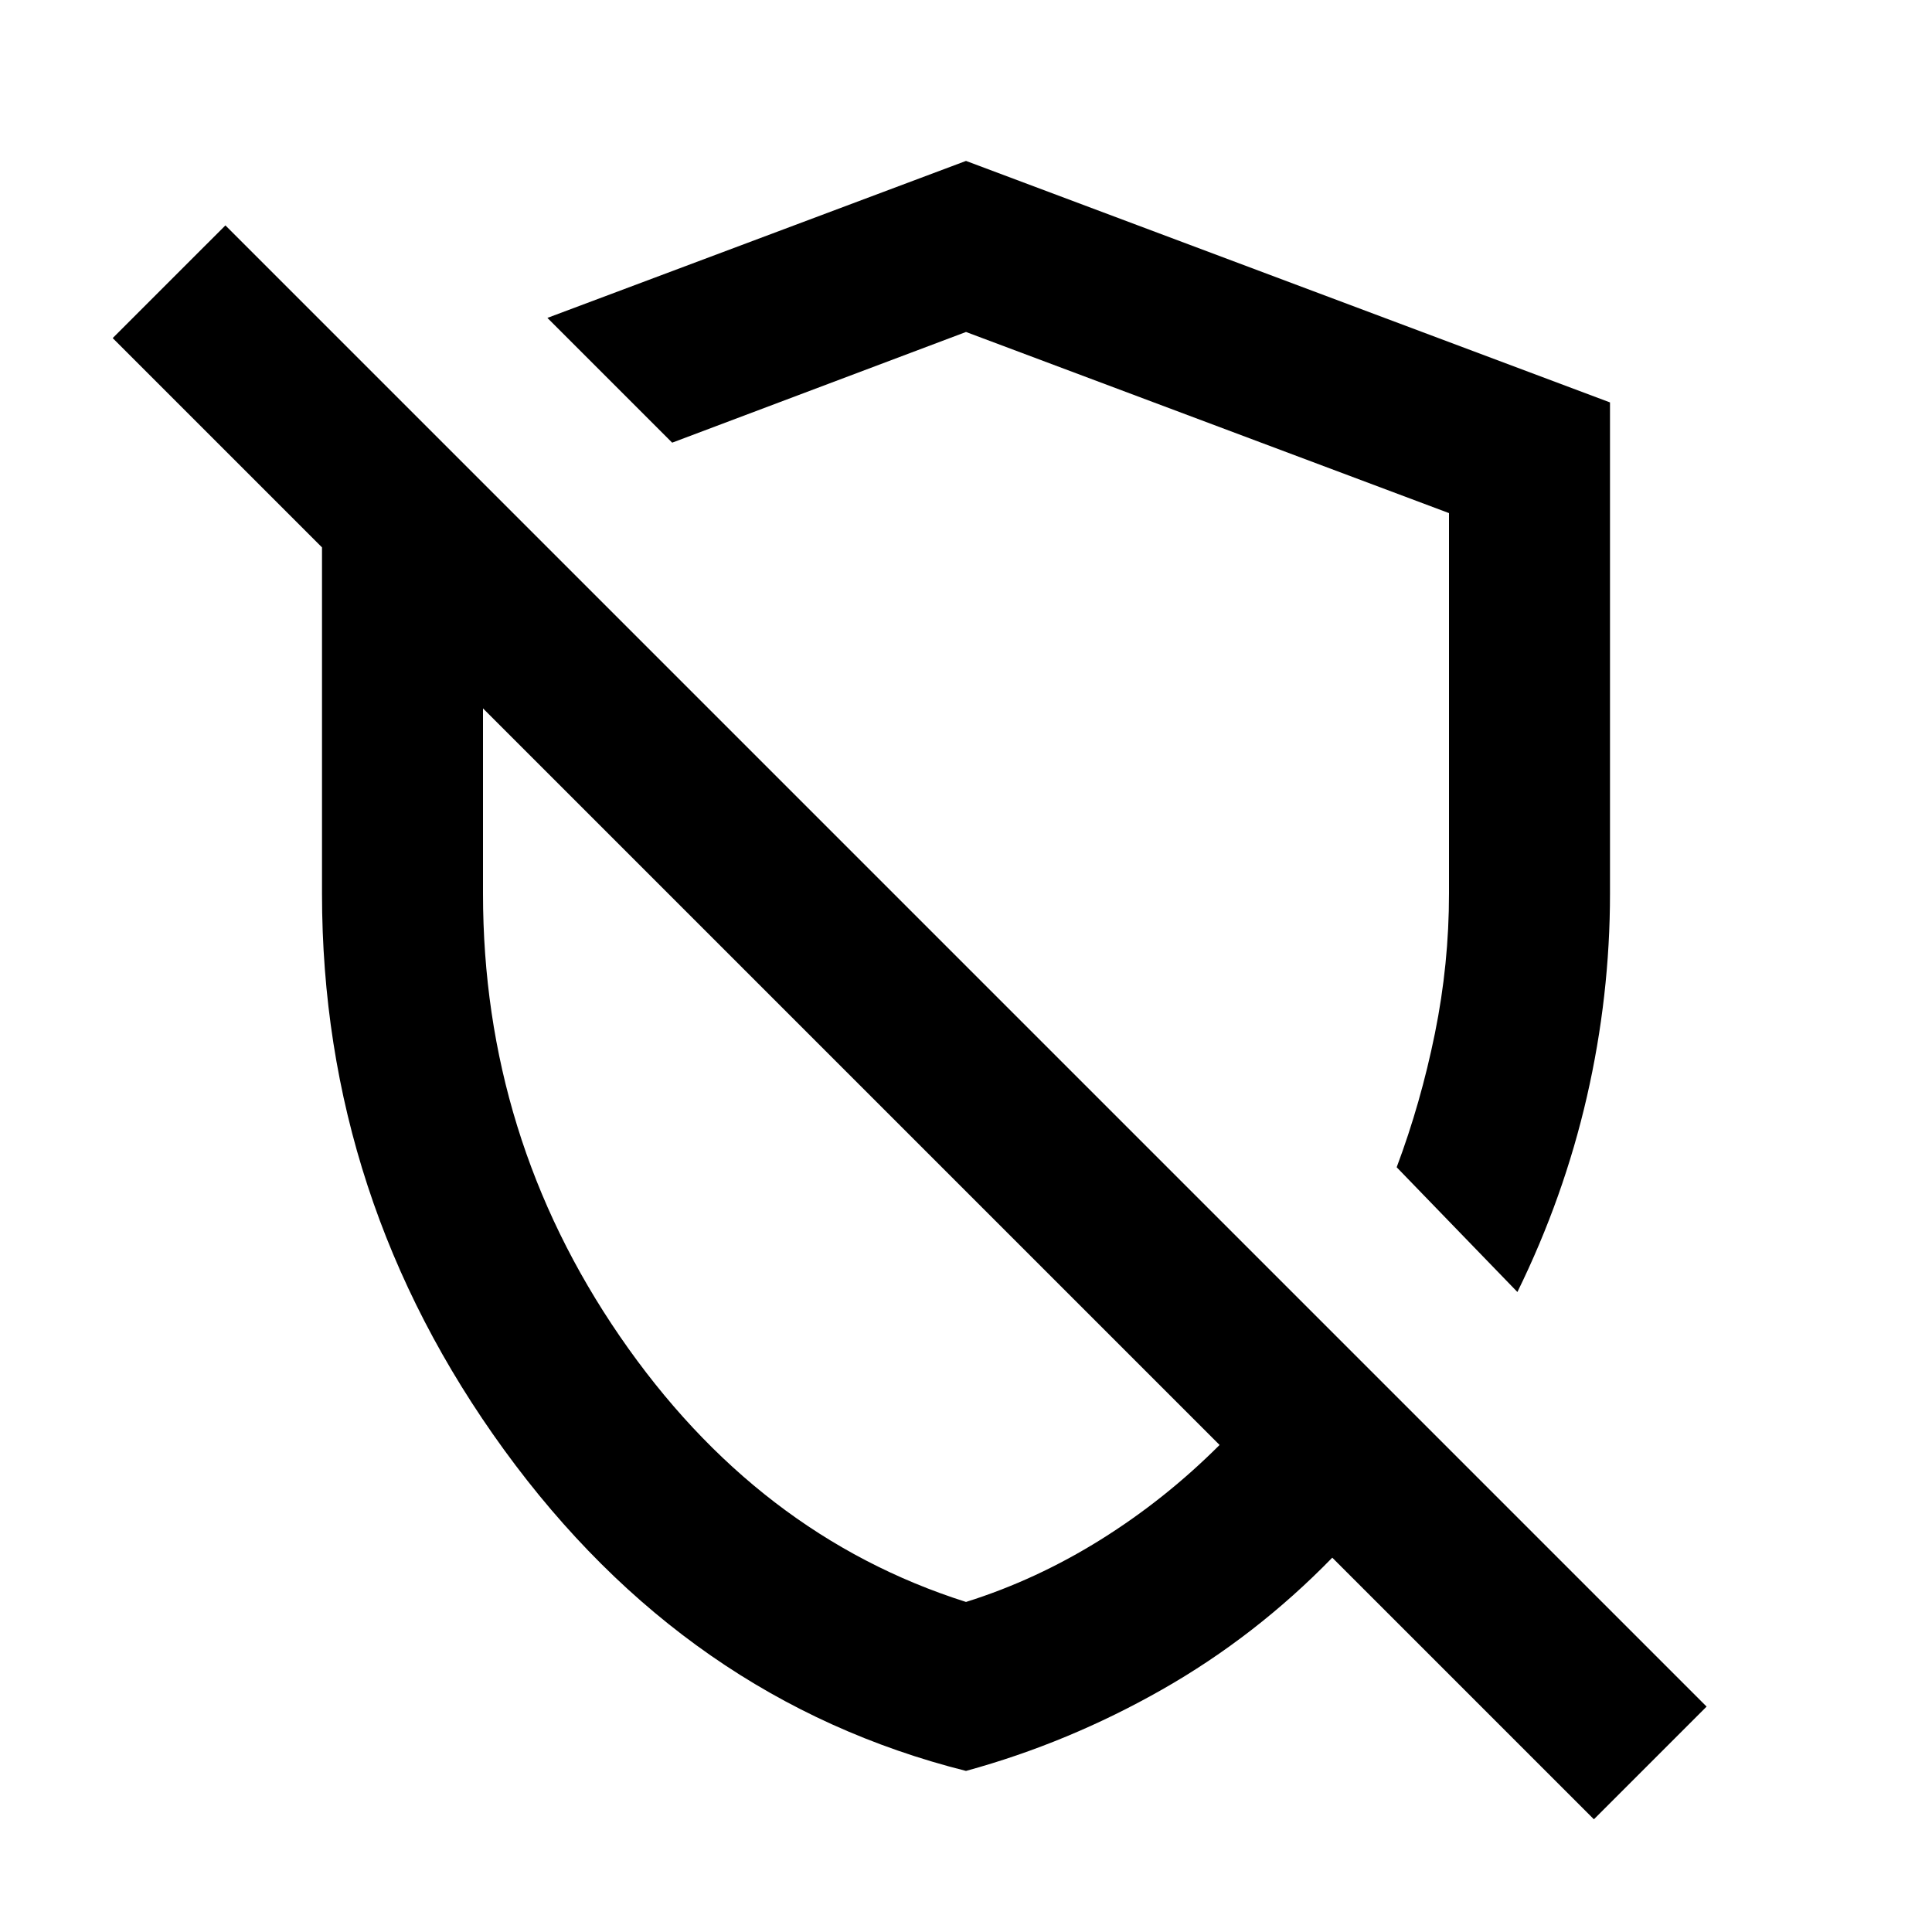
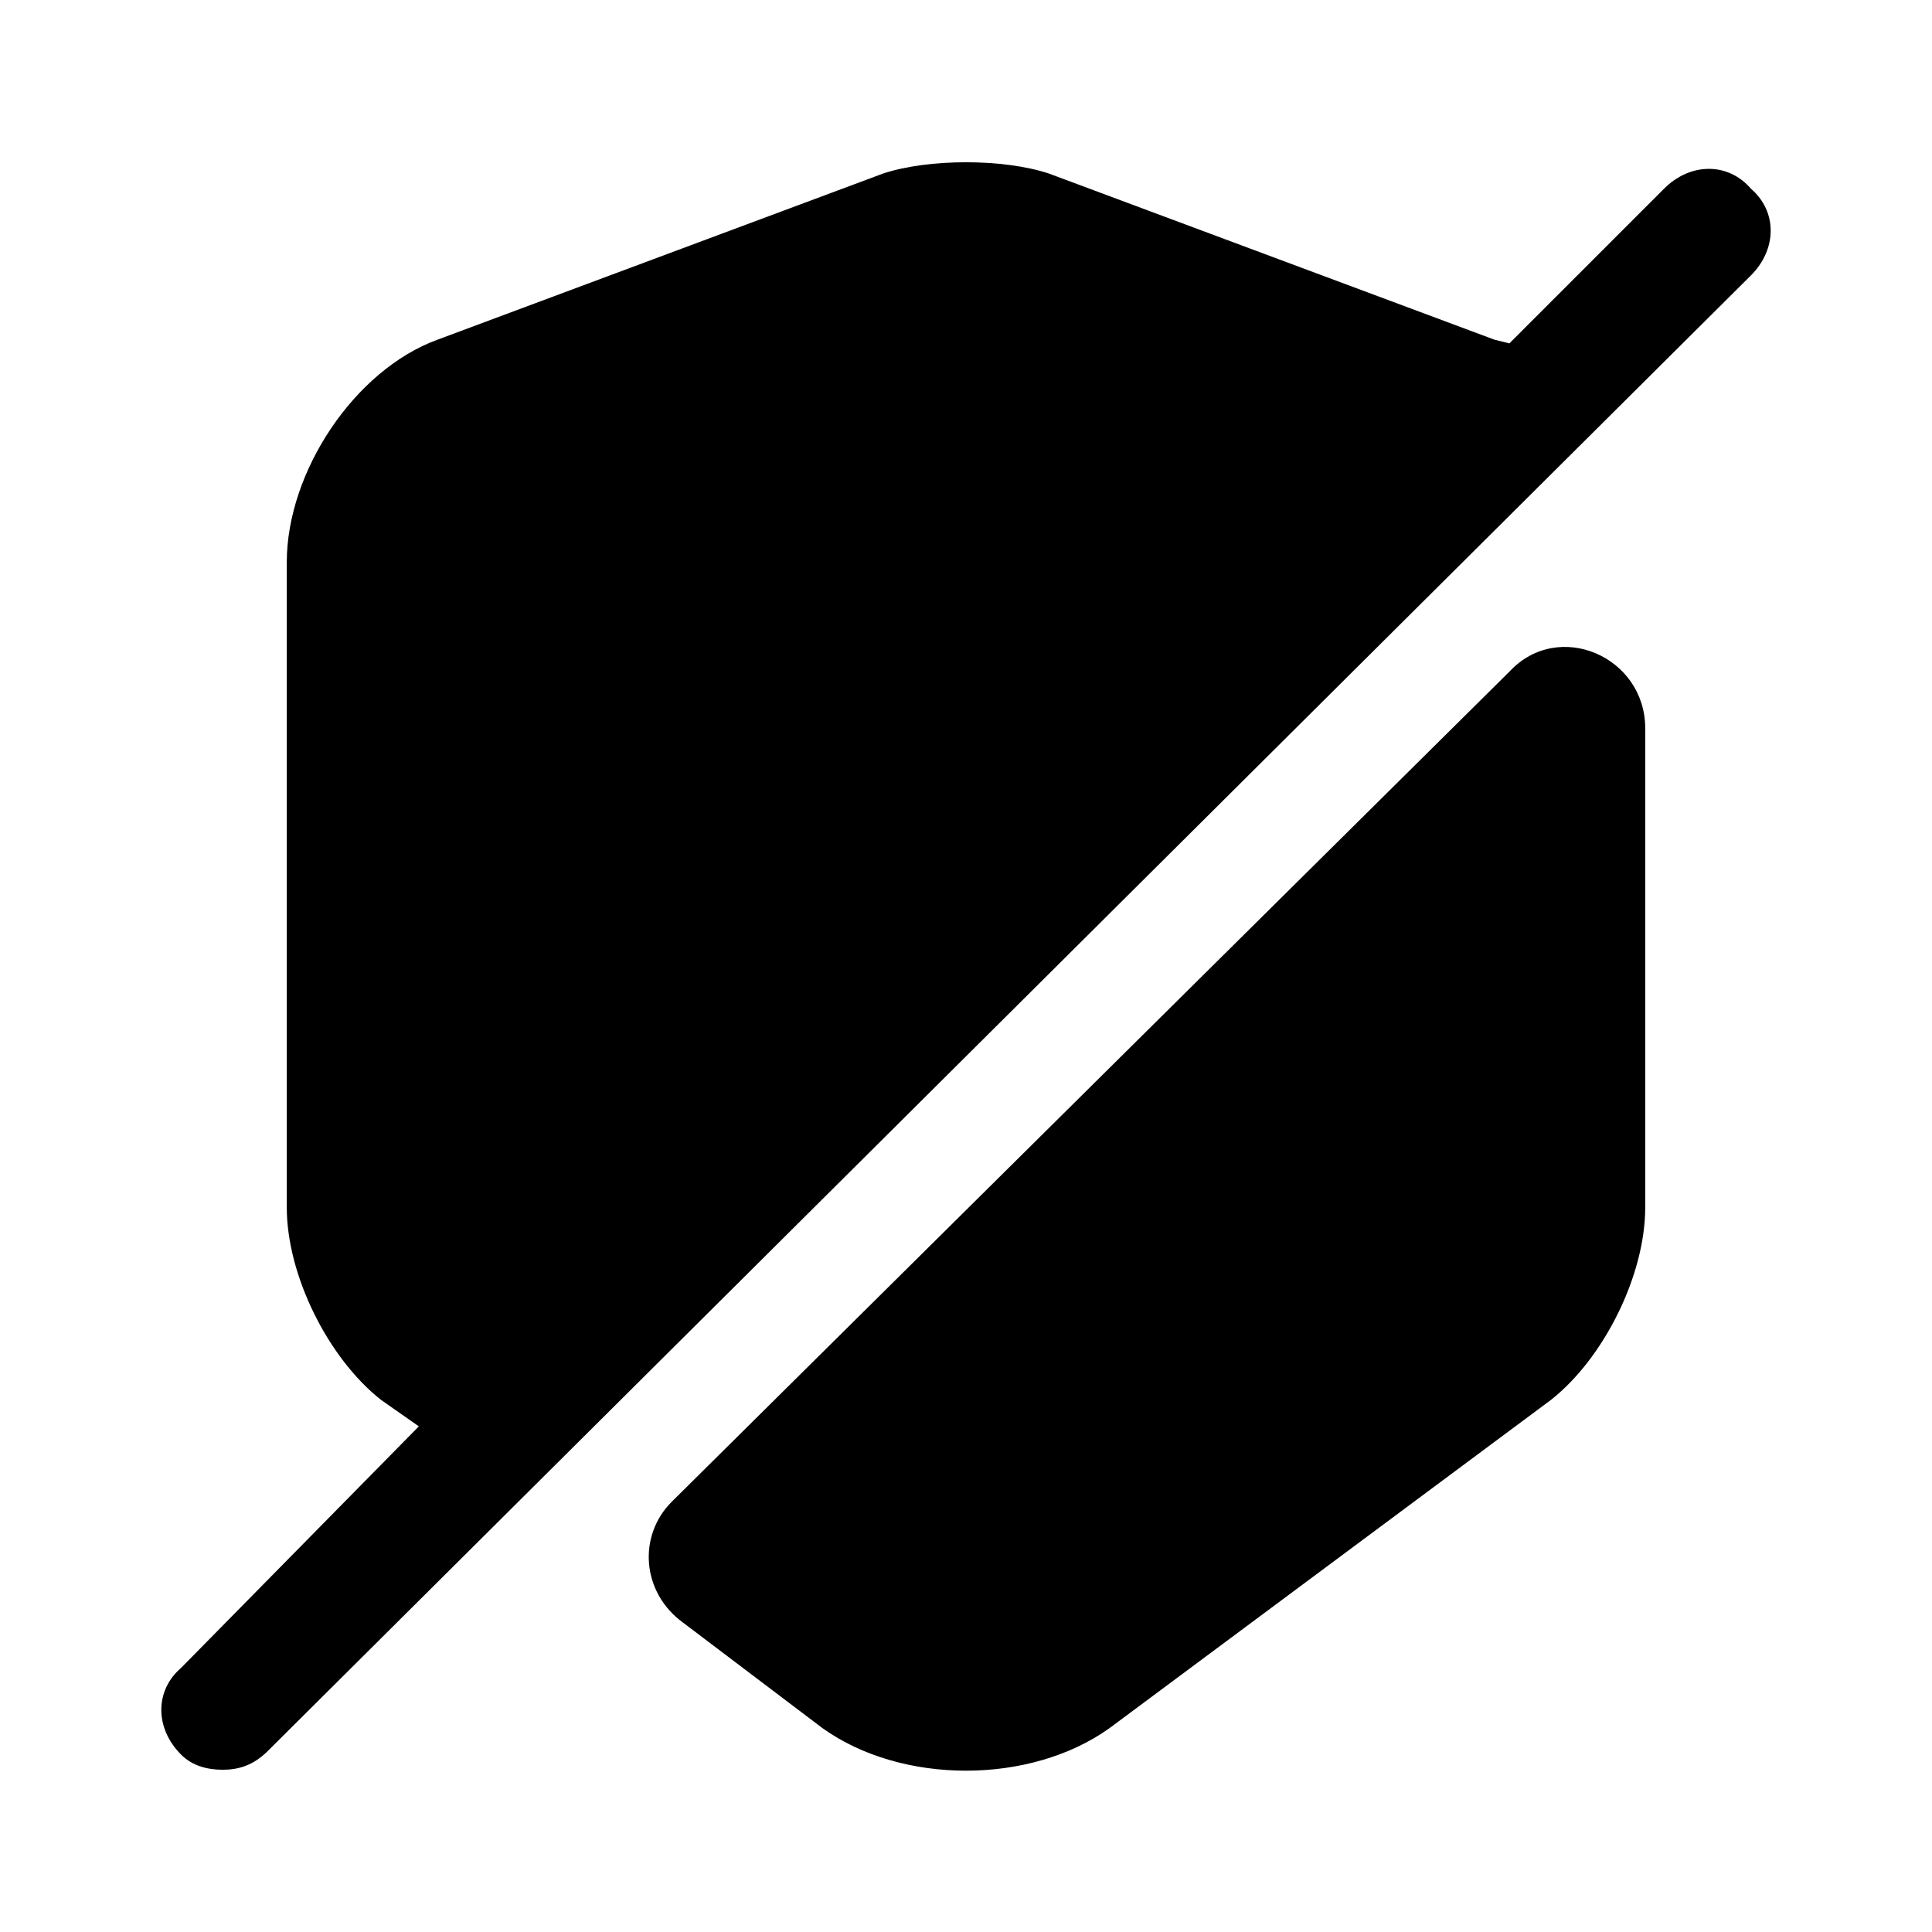
- <svg xmlns="http://www.w3.org/2000/svg" viewBox="0 0 24 24">
-   <path d="m18.85 16.05-1.5-1.55c.2-.533.358-1.087.475-1.663s.175-1.154.175-1.738v-4.725l-6-2.25-3.65 1.375-1.55-1.55 5.2-1.95 8 3v6.1c0 .85-.096 1.692-.287 2.525s-.479 1.642-.863 2.425zm.95 6.55-3.25-3.25c-.633.65-1.337 1.196-2.112 1.637s-1.587.779-2.438 1.012c-2.317-.583-4.229-1.913-5.737-3.987-1.508-2.075-2.263-4.379-2.263-6.912v-4.3l-2.6-2.6 1.4-1.4 18.4 18.4zm-7.8-2.7c.583-.183 1.142-.442 1.675-.775s1.025-.725 1.475-1.175l-9.15-9.15v2.3c0 2.017.567 3.85 1.7 5.5 1.133 1.65 2.567 2.75 4.3 3.3z" />
+ <svg xmlns="http://www.w3.org/2000/svg" viewBox="0 0 512 512">
+   <path d="m436 320c0 18-11 40-25 51l-117 87c-21 15-55 15-76 0l-37-28c-11-8-12-23-3-32l222-220c13-14 36-4 36 15z m-360 0c0 18 11 40 25 51l10 7-63 64c-7 6-7 16 0 23 3 3 7 4 11 4 4 0 8-1 12-5l393-391c7-7 7-17 0-23-6-7-16-7-23 0l-41 41-4-1-118-44c-12-4-32-4-44 0l-118 44c-22 8-40 35-40 59z" />
</svg>
